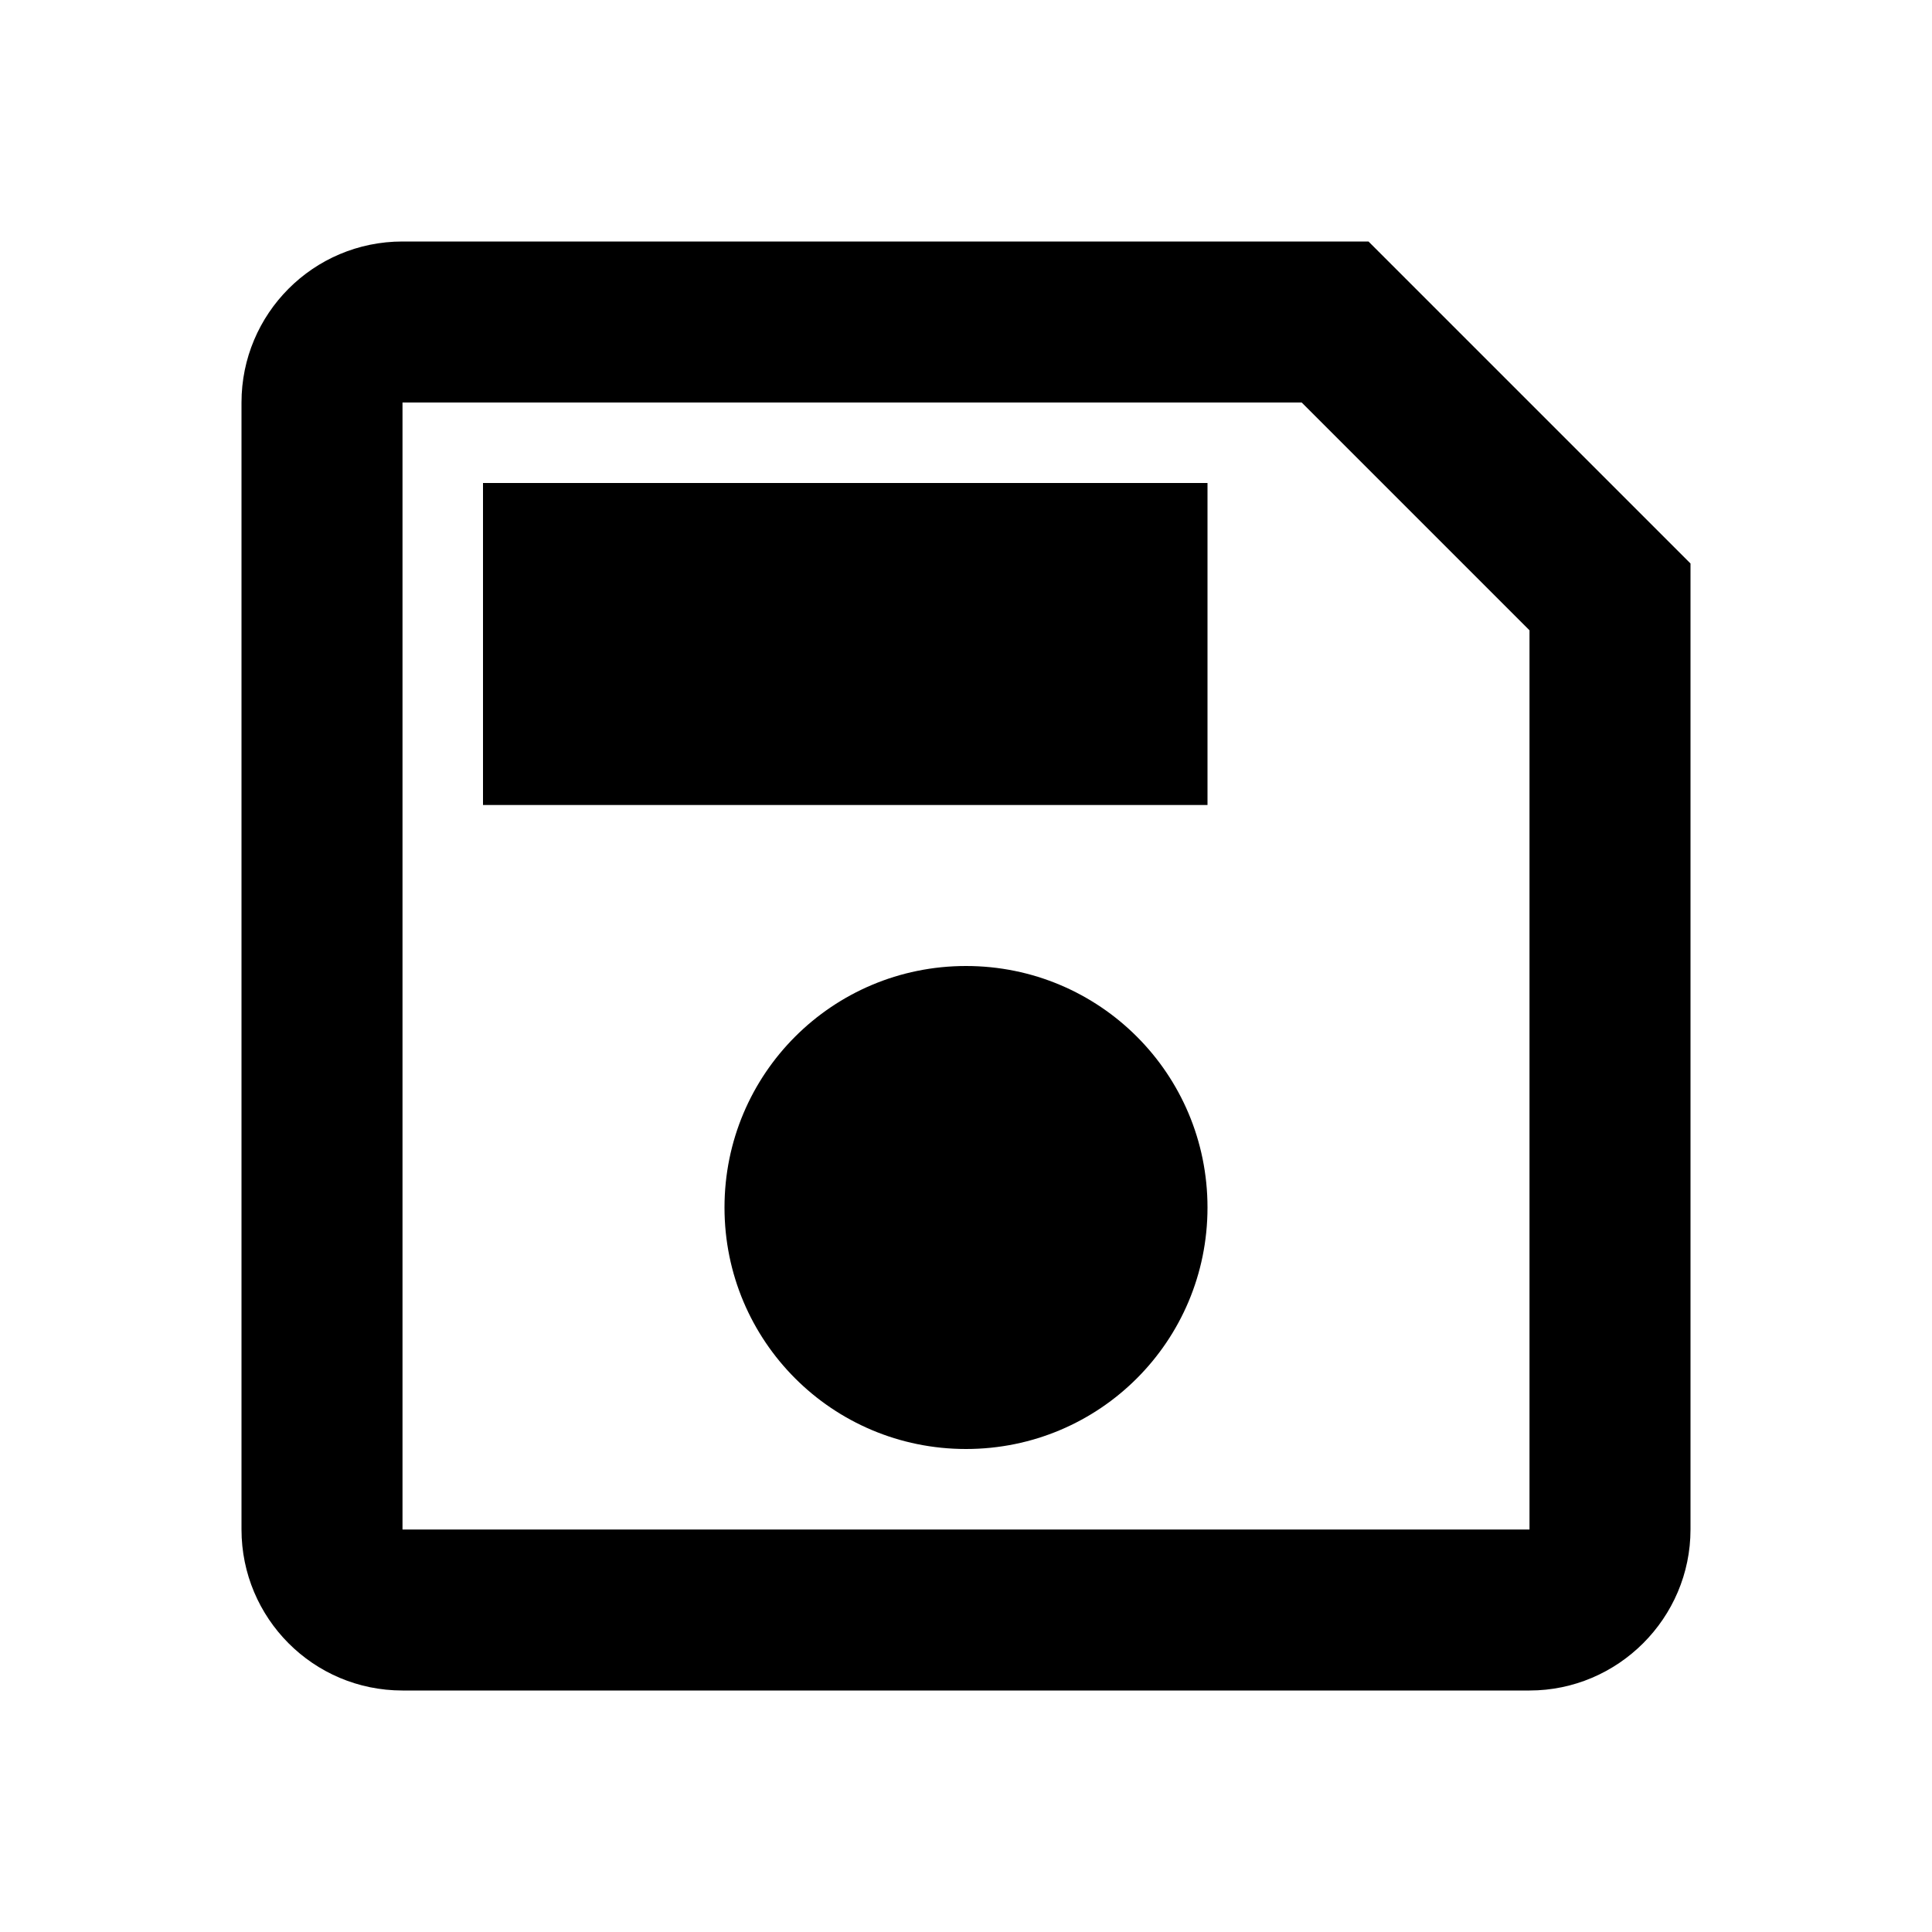
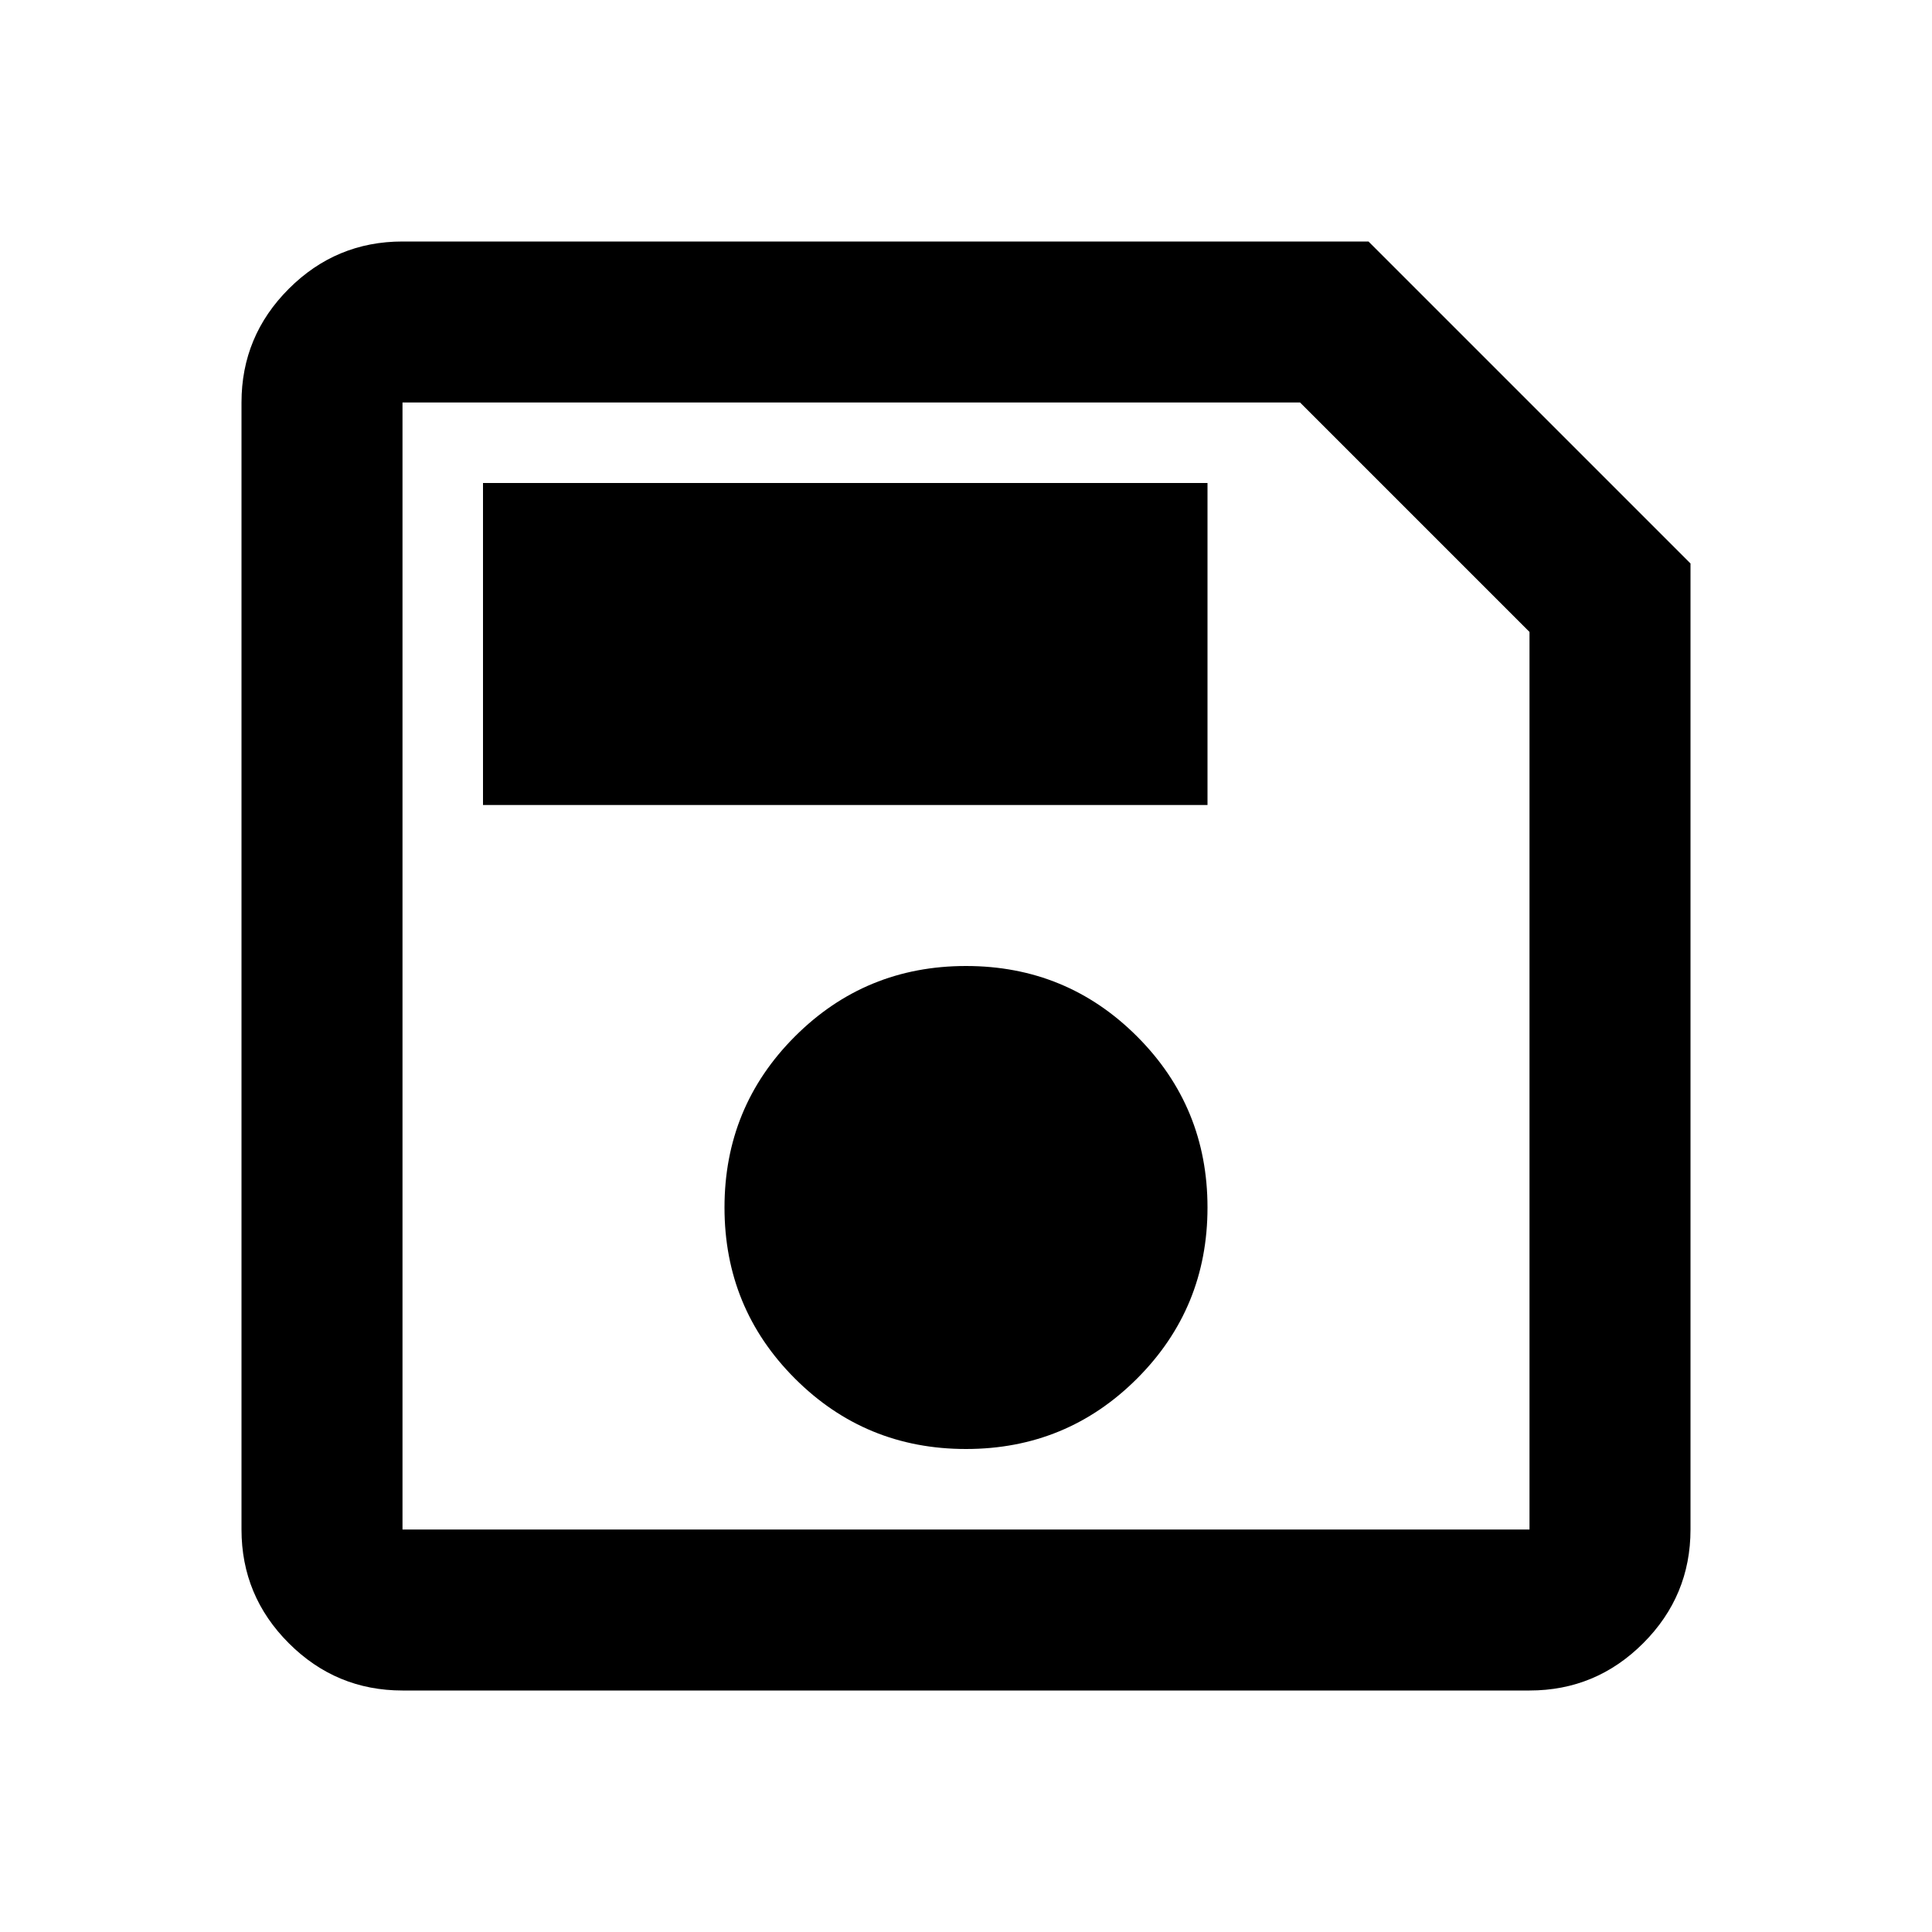
- <svg xmlns="http://www.w3.org/2000/svg" height="24" viewBox="0 0 24 24" width="24">
-   <path d="M0 0h24v24H0V0z" fill="none" />
-   <path d="M17 3H5c-1.11 0-2 .9-2 2v14c0 1.1.89 2 2 2h14c1.1 0 2-.9 2-2V7l-4-4zm2 16H5V5h11.17L19 7.83V19zm-7-7c-1.66 0-3 1.34-3 3s1.34 3 3 3 3-1.34 3-3-1.34-3-3-3zM6 6h9v4H6z" />
+ <svg xmlns="http://www.w3.org/2000/svg" viewBox="0 -960 960 960">
+   <path d="M840-680v480q0 33-23.5 56.5T760-120H200q-33 0-56.5-23.5T120-200v-560q0-33 23.5-56.5T200-840h480l160 160Zm-80 34L646-760H200v560h560v-446ZM480-240q50 0 85-35t35-85q0-50-35-85t-85-35q-50 0-85 35t-35 85q0 50 35 85t85 35ZM240-560h360v-160H240v160Zm-40-86v446-560 114Z" />
</svg>
